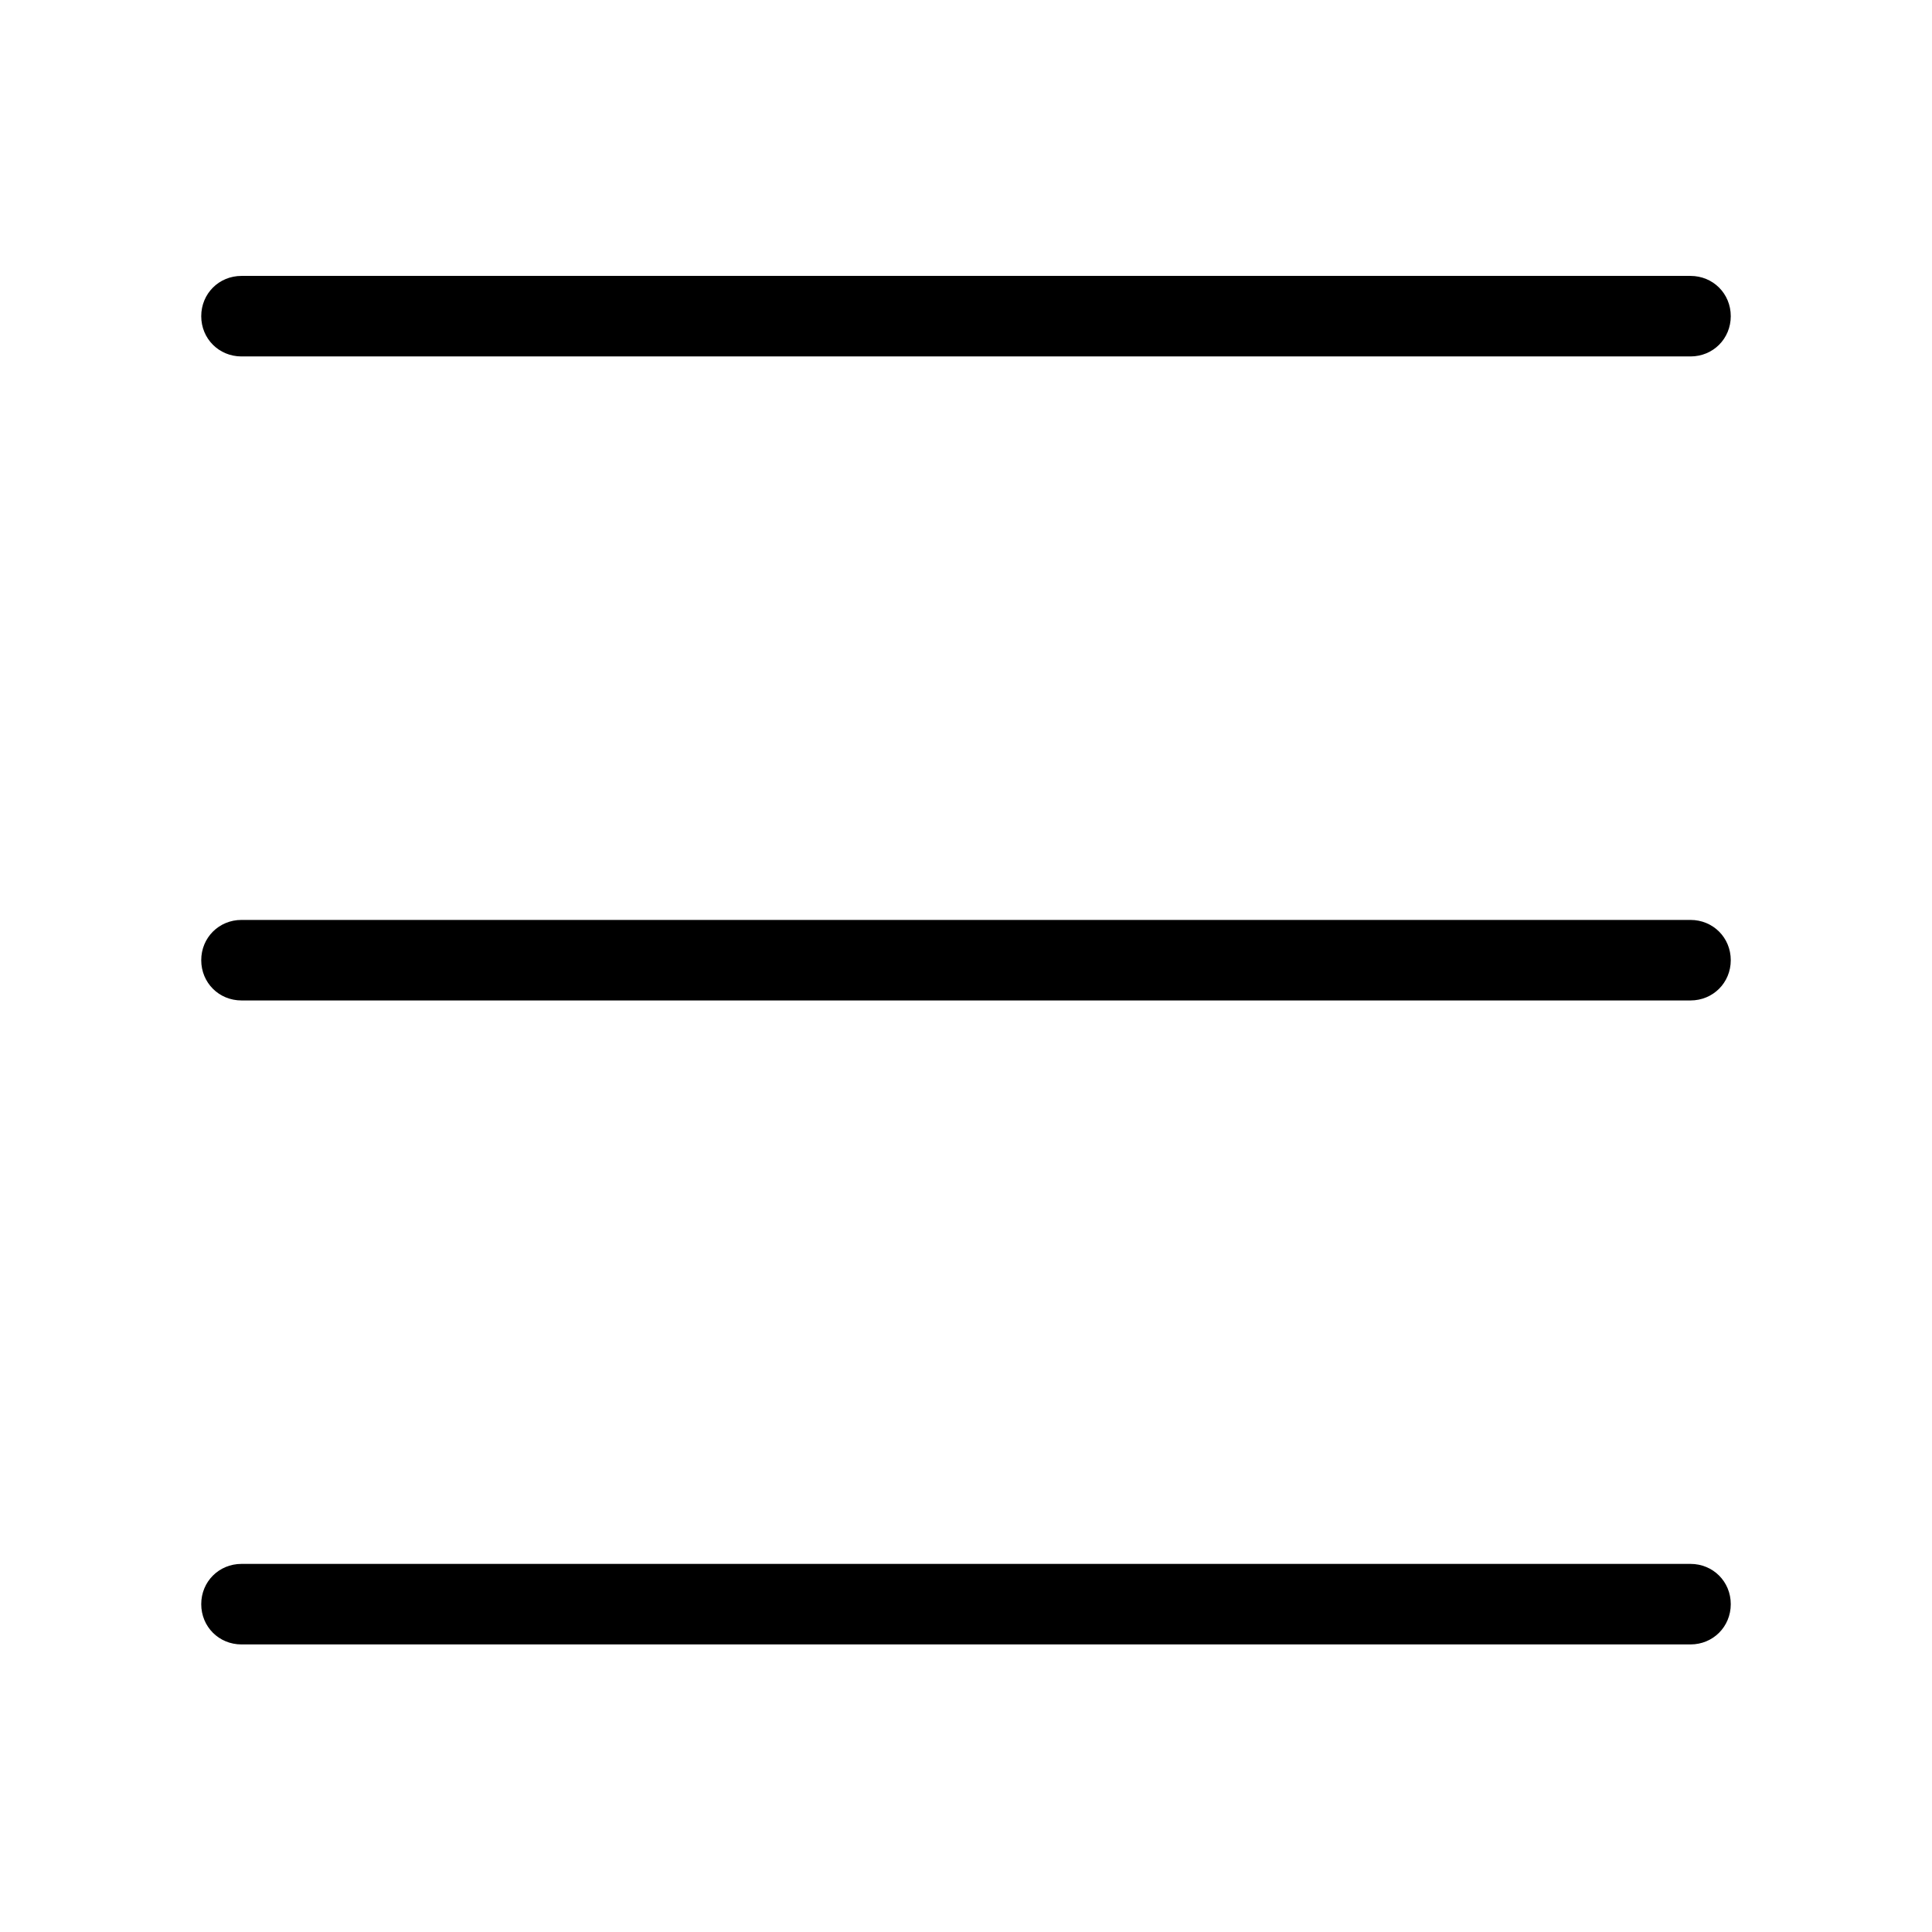
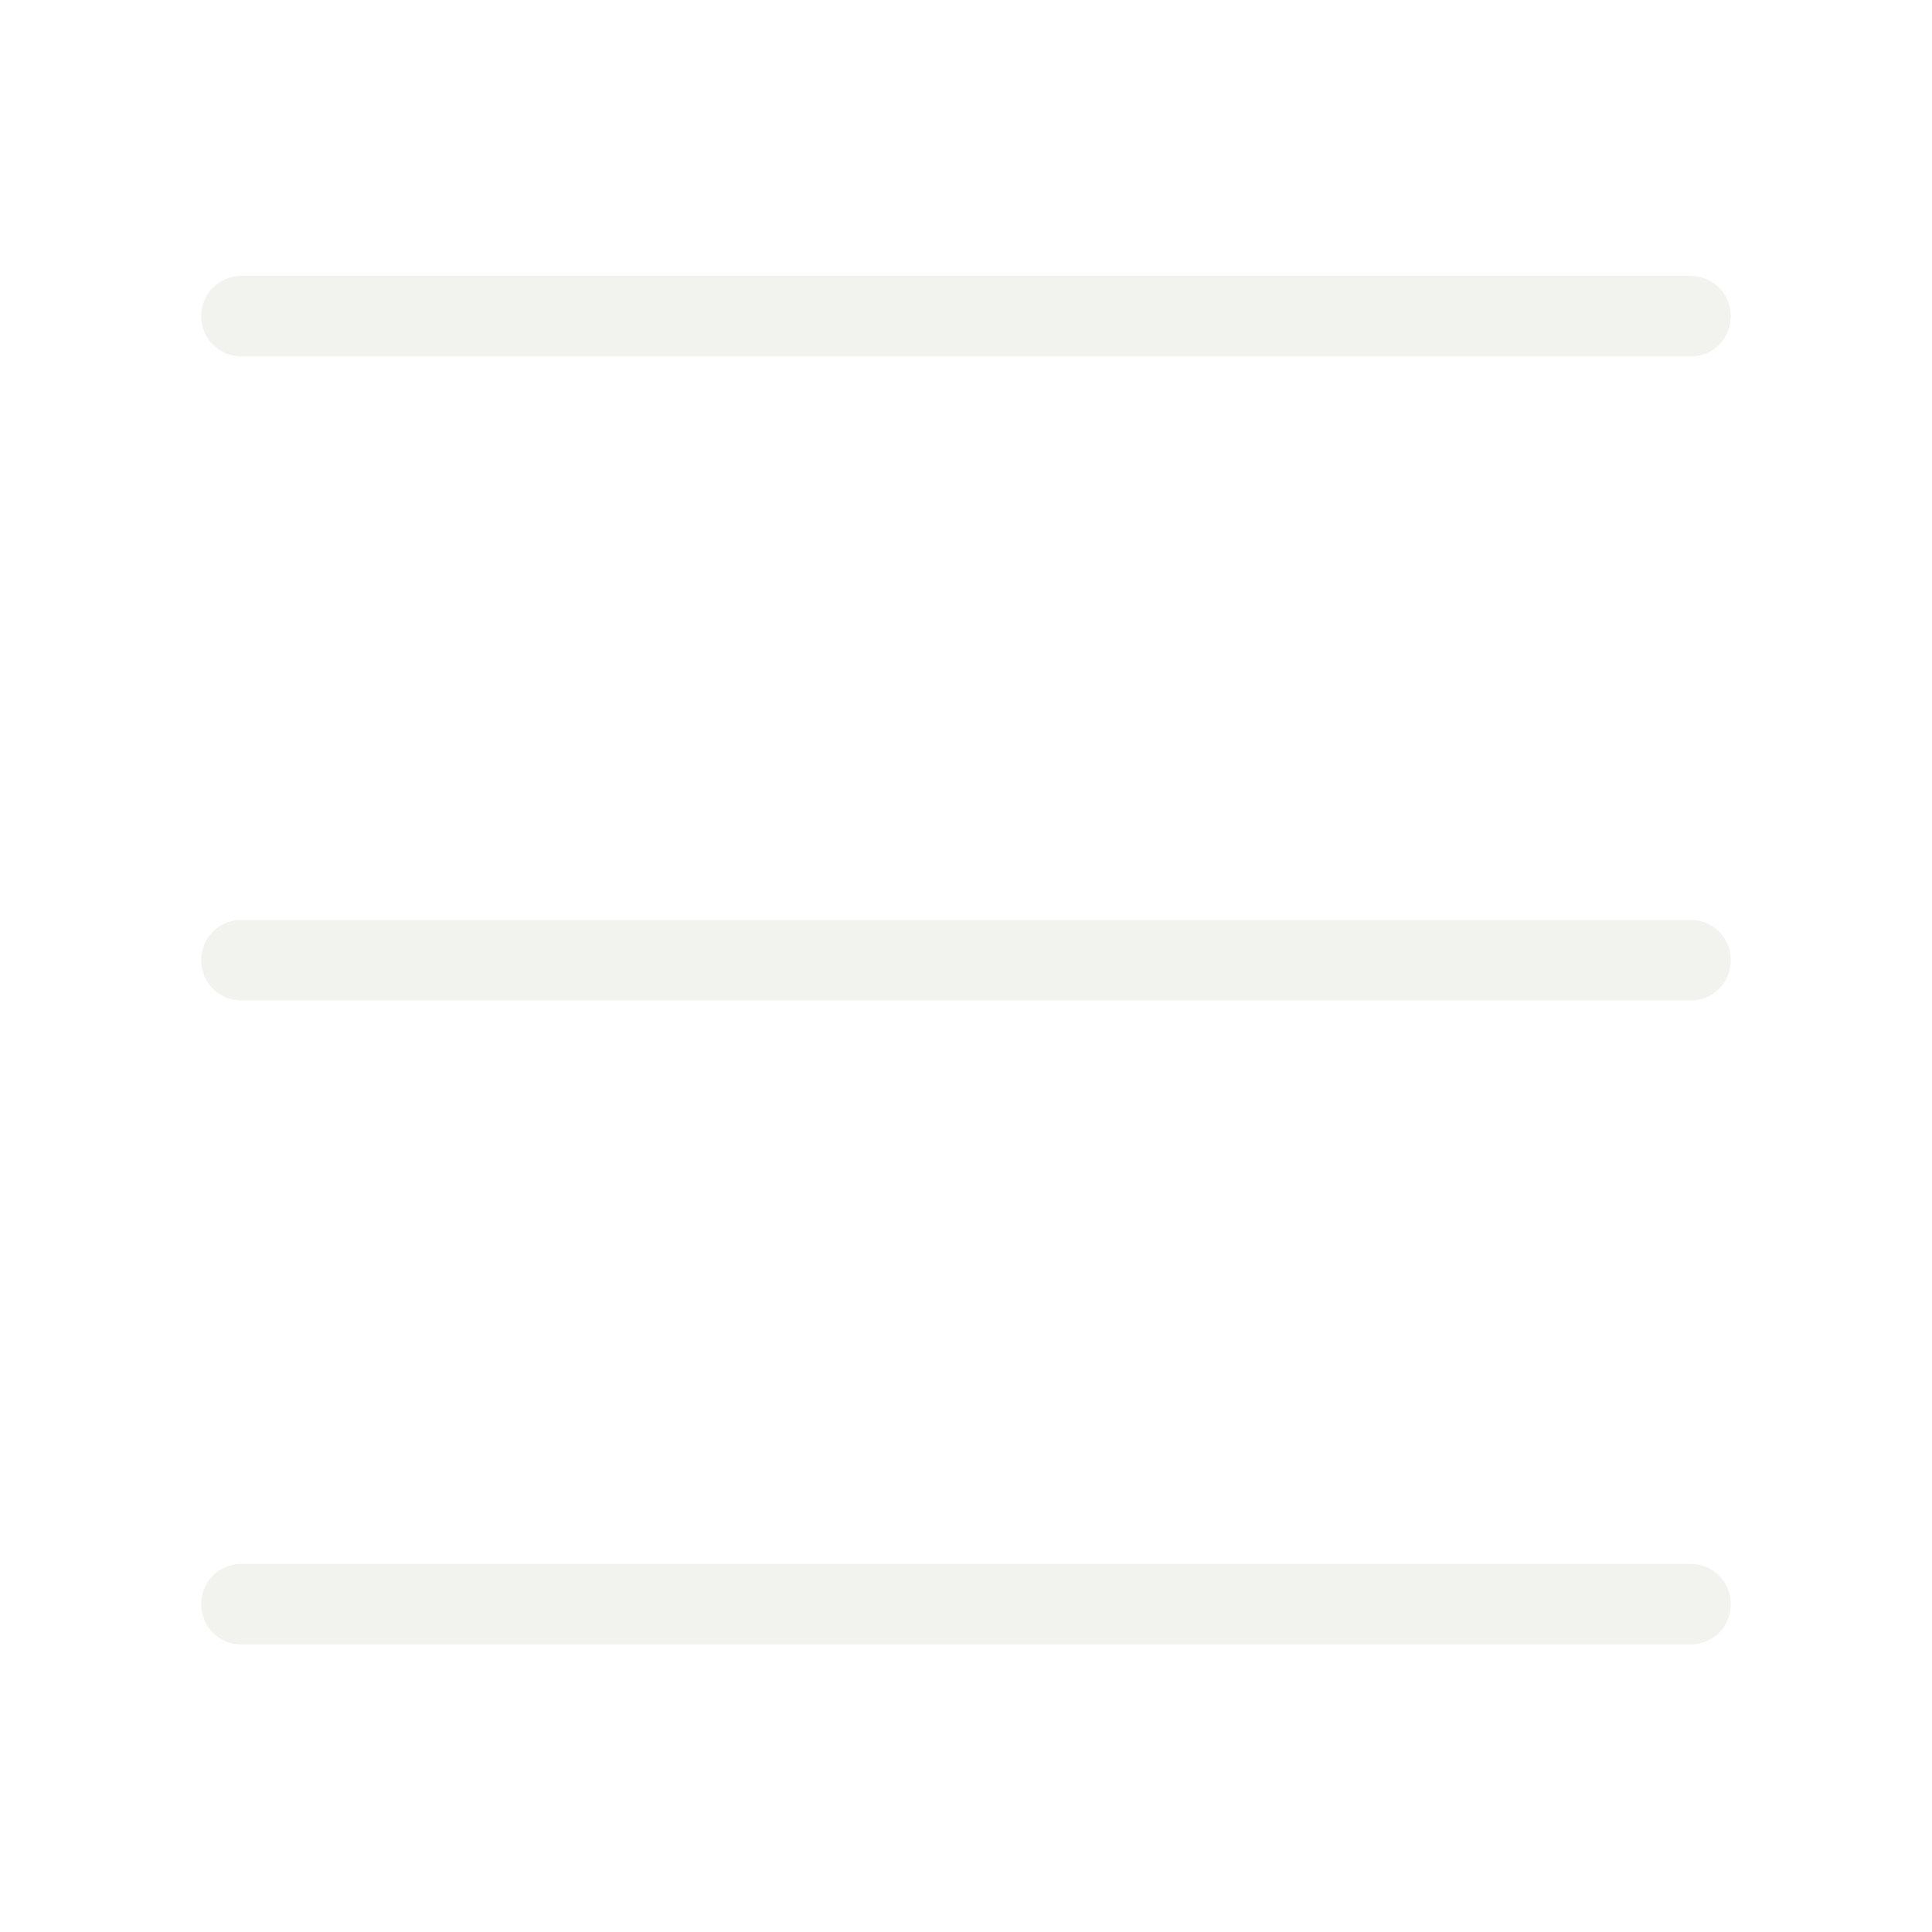
<svg xmlns="http://www.w3.org/2000/svg" id="Layer_1" version="1.1" viewBox="0 0 512 512">
-   <path d="M53.33,83.79c0-5.97,4.69-10.67,10.67-10.67h384c5.97,0,10.67,4.69,10.67,10.67s-4.69,10.67-10.67,10.67H64c-5.97,0-10.67-4.69-10.67-10.67ZM448,414.45H64c-5.97,0-10.67,4.69-10.67,10.67s4.69,10.67,10.67,10.67h384c5.97,0,10.67-4.69,10.67-10.67s-4.69-10.67-10.67-10.67ZM448,243.79H64c-5.97,0-10.67,4.69-10.67,10.67s4.69,10.67,10.67,10.67h384c5.97,0,10.67-4.69,10.67-10.67s-4.69-10.67-10.67-10.67h0Z" />
+   <defs>
+     <style>
+       .st0 {
+         fill: #f2f3ee;
+       }
+     </style>
+   </defs>
+   <path class="st0" d="M53.33,83.79c0-5.97,4.69-10.67,10.67-10.67h384c5.97,0,10.67,4.69,10.67,10.67s-4.69,10.67-10.67,10.67H64c-5.97,0-10.67-4.69-10.67-10.67ZM448,414.45H64c-5.97,0-10.67,4.69-10.67,10.67s4.69,10.67,10.67,10.67h384c5.97,0,10.67-4.69,10.67-10.67s-4.69-10.67-10.67-10.67ZM448,243.79H64c-5.97,0-10.67,4.69-10.67,10.67s4.69,10.67,10.67,10.67h384c5.97,0,10.67-4.69,10.67-10.67s-4.69-10.67-10.67-10.67h0Z" />
</svg>
